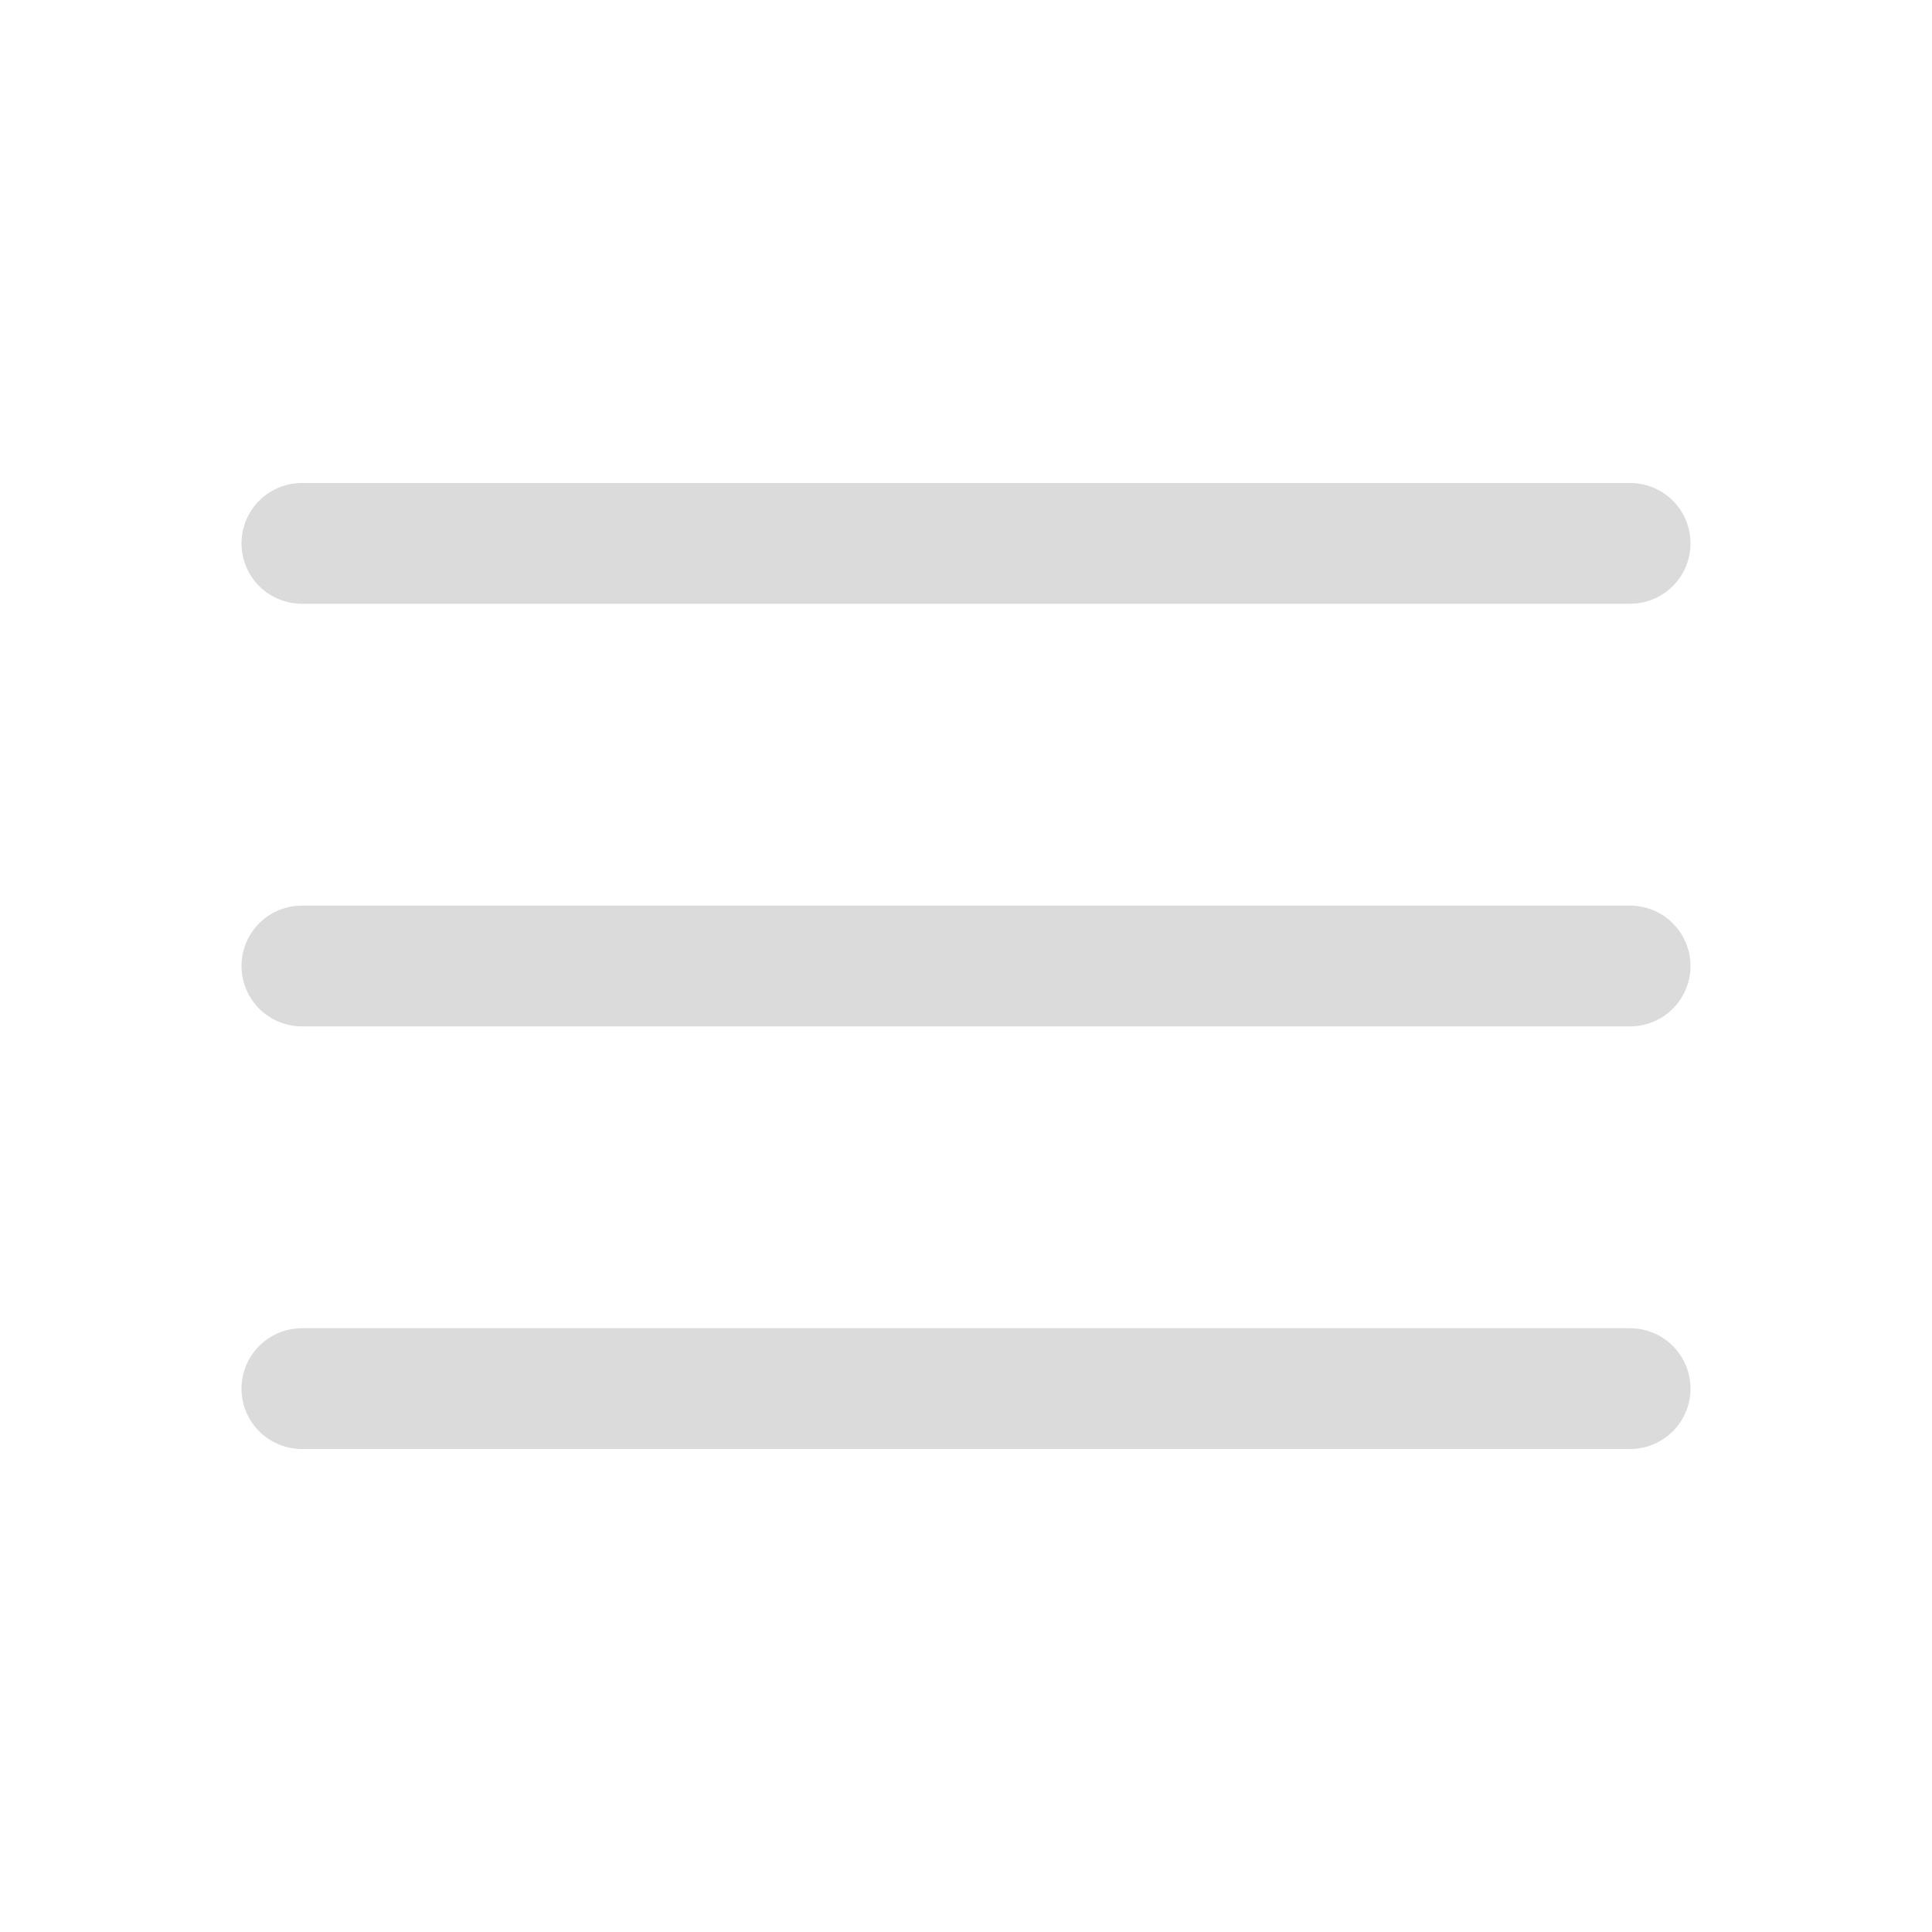
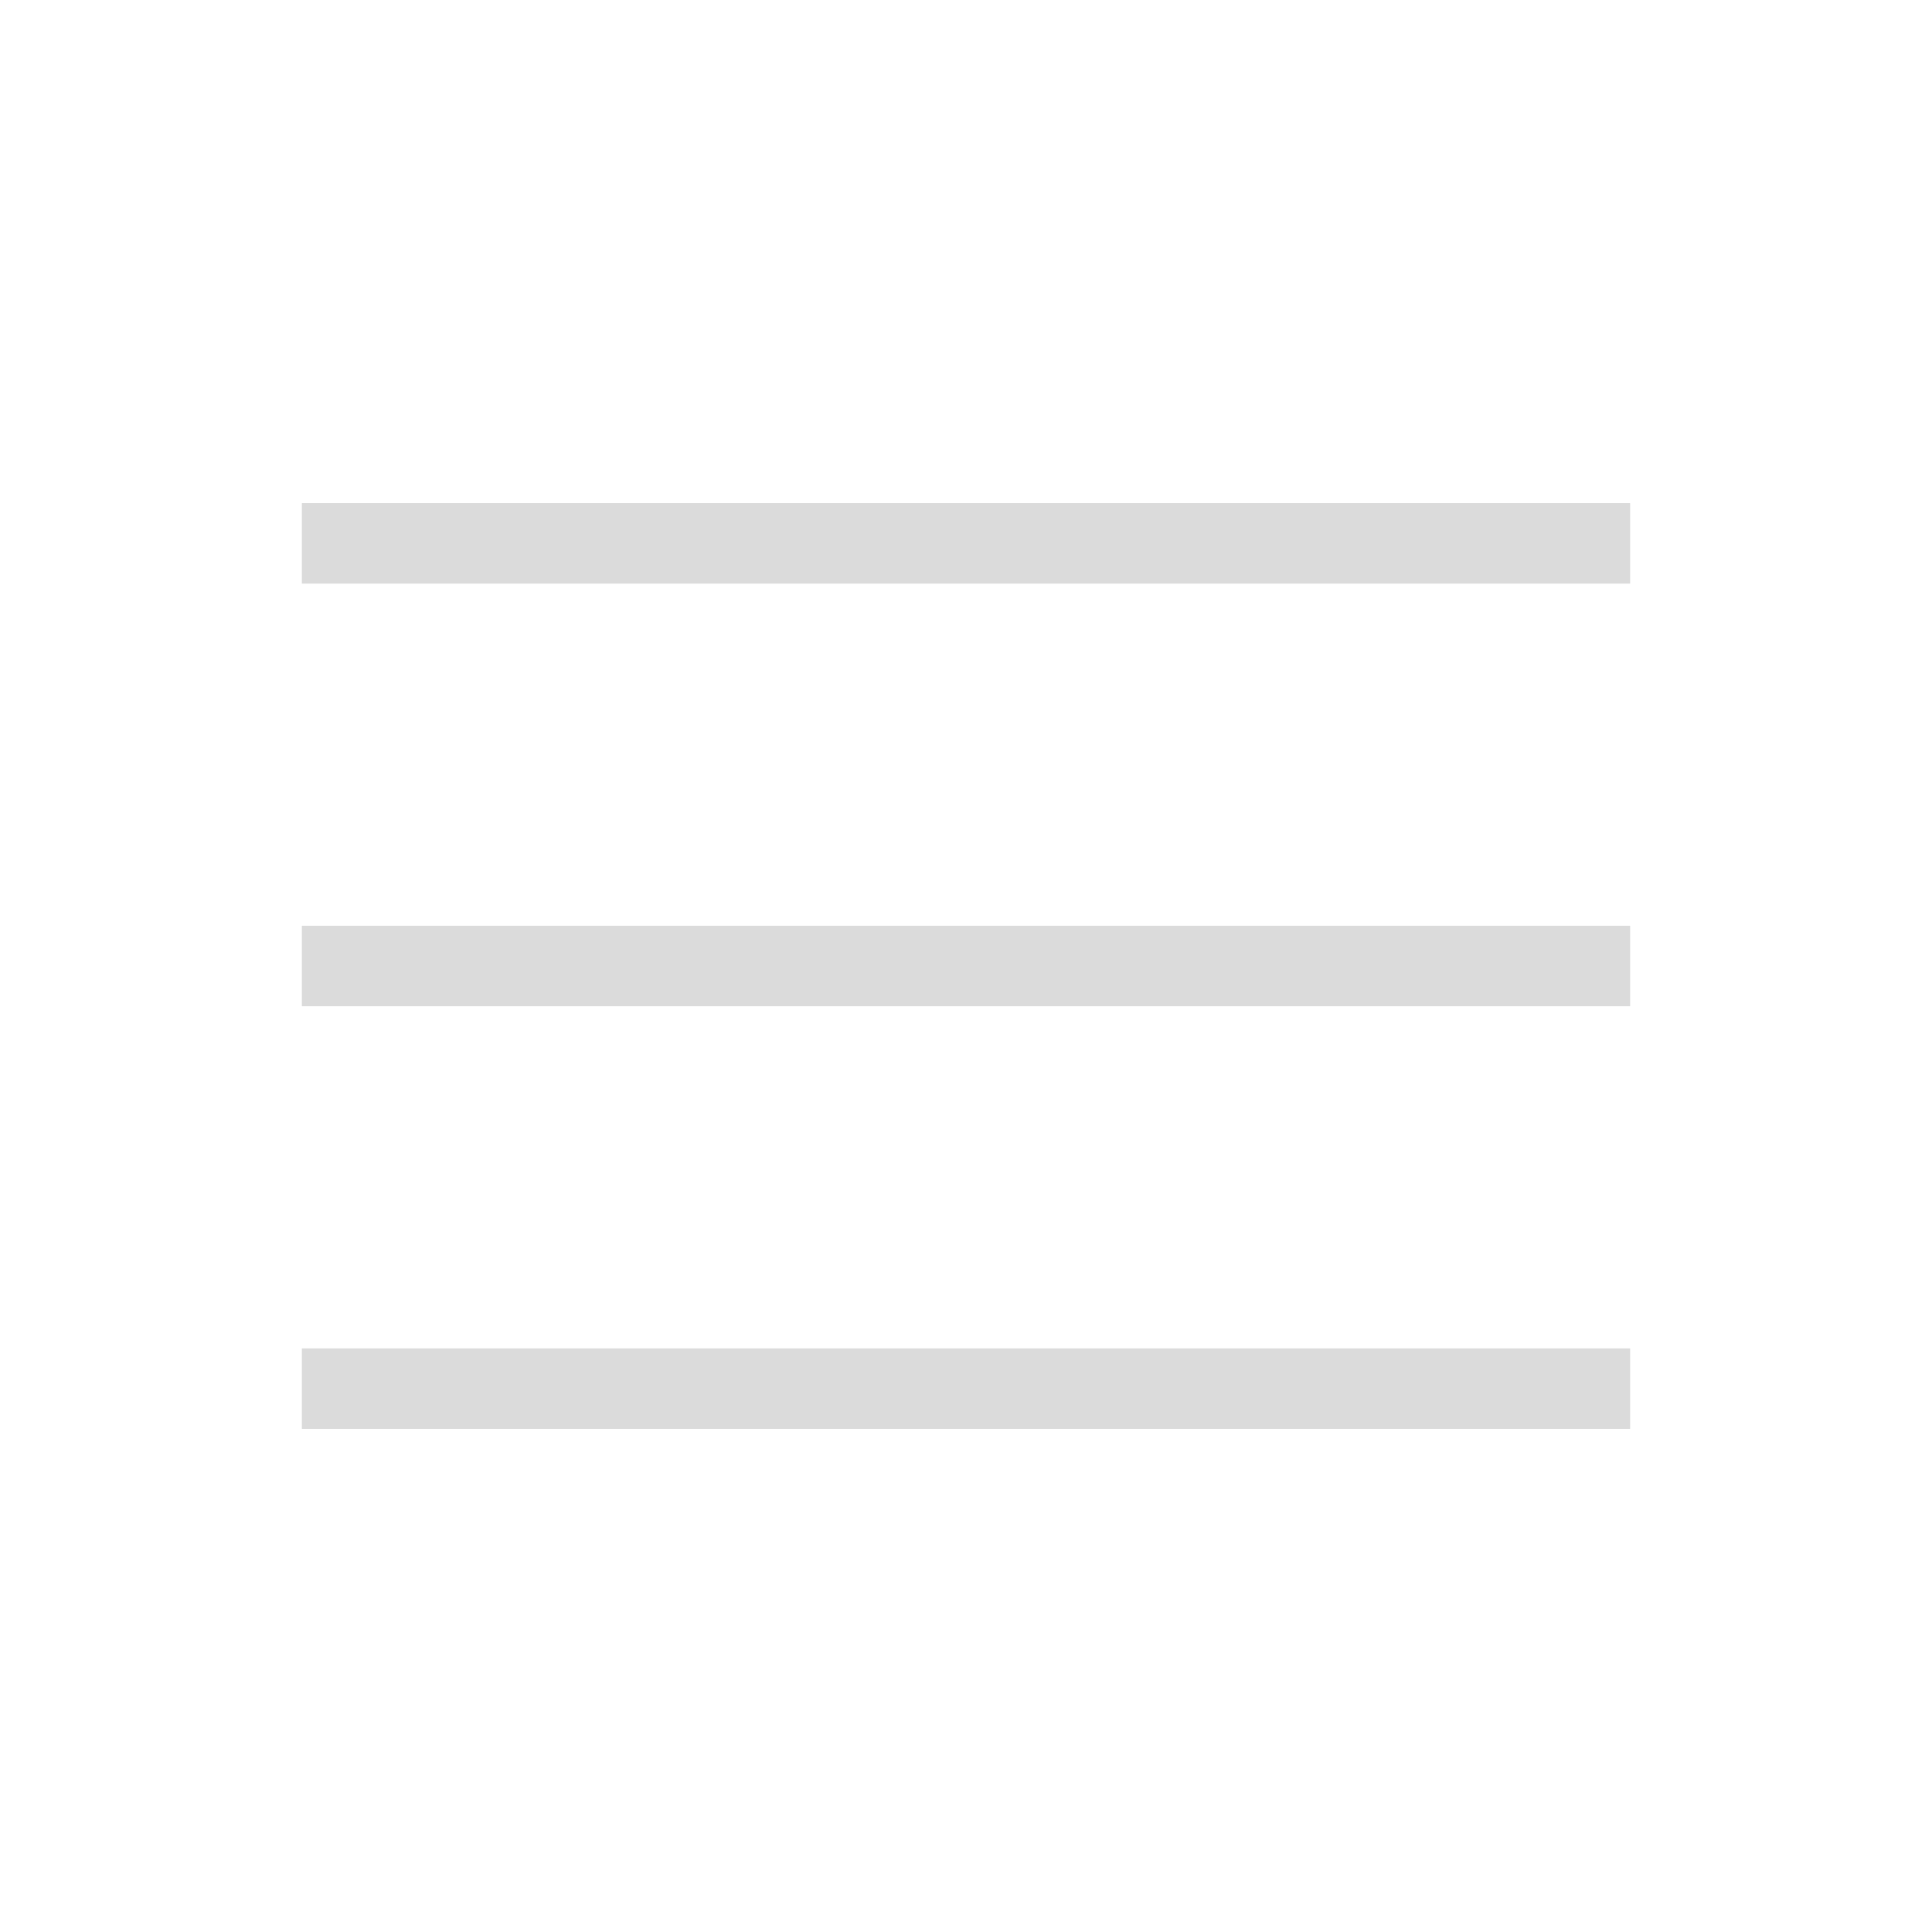
- <svg xmlns="http://www.w3.org/2000/svg" fill="none" viewBox="0 0 24 24" stroke-width="1.5" stroke="#DBDBDB" class="w-6 h-6">
-   <path stroke-linecap="round" stroke-linejoin="round" d="M3.75 6.75h16.5M3.75 12h16.5m-16.5 5.25h16.5" />
+ <svg xmlns="http://www.w3.org/2000/svg" fill="none" viewBox="0 0 24 24" strokeWidth="1.5" stroke="#DBDBDB" class="w-6 h-6">
+   <path strokeLinecap="round" strokeLinejoin="round" d="M3.75 6.75h16.5M3.75 12h16.5m-16.5 5.25h16.5" />
</svg>
